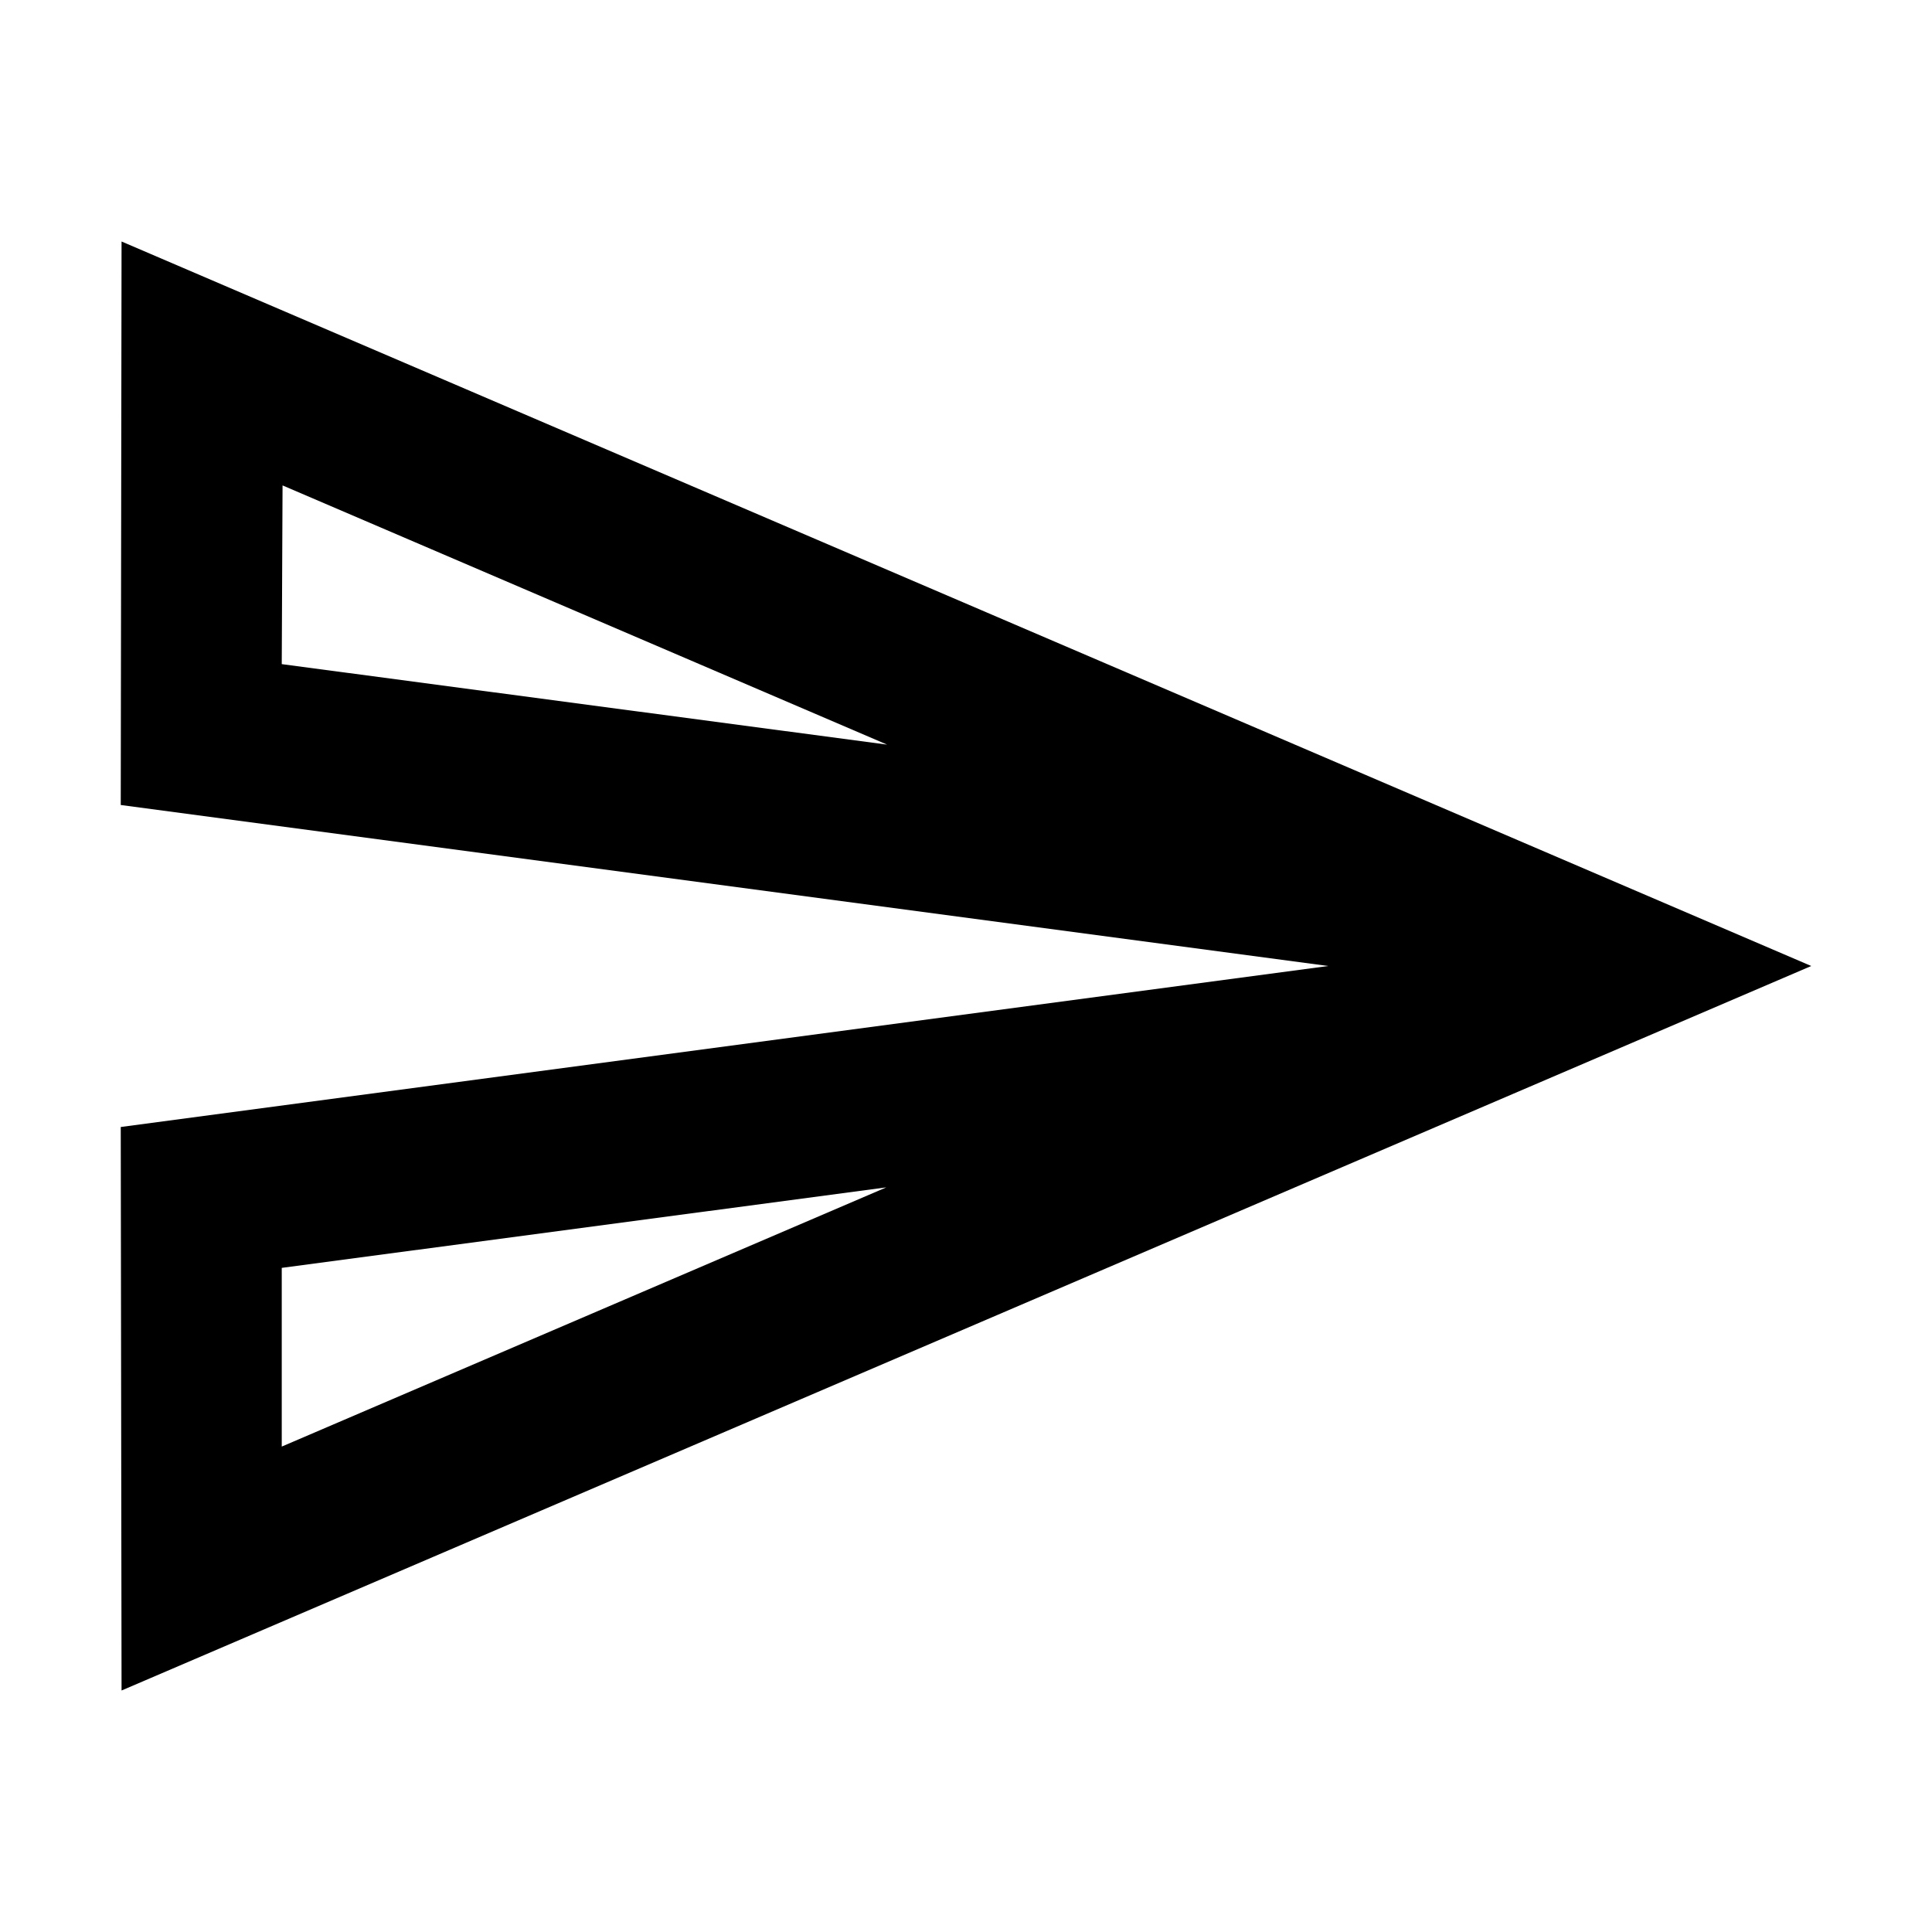
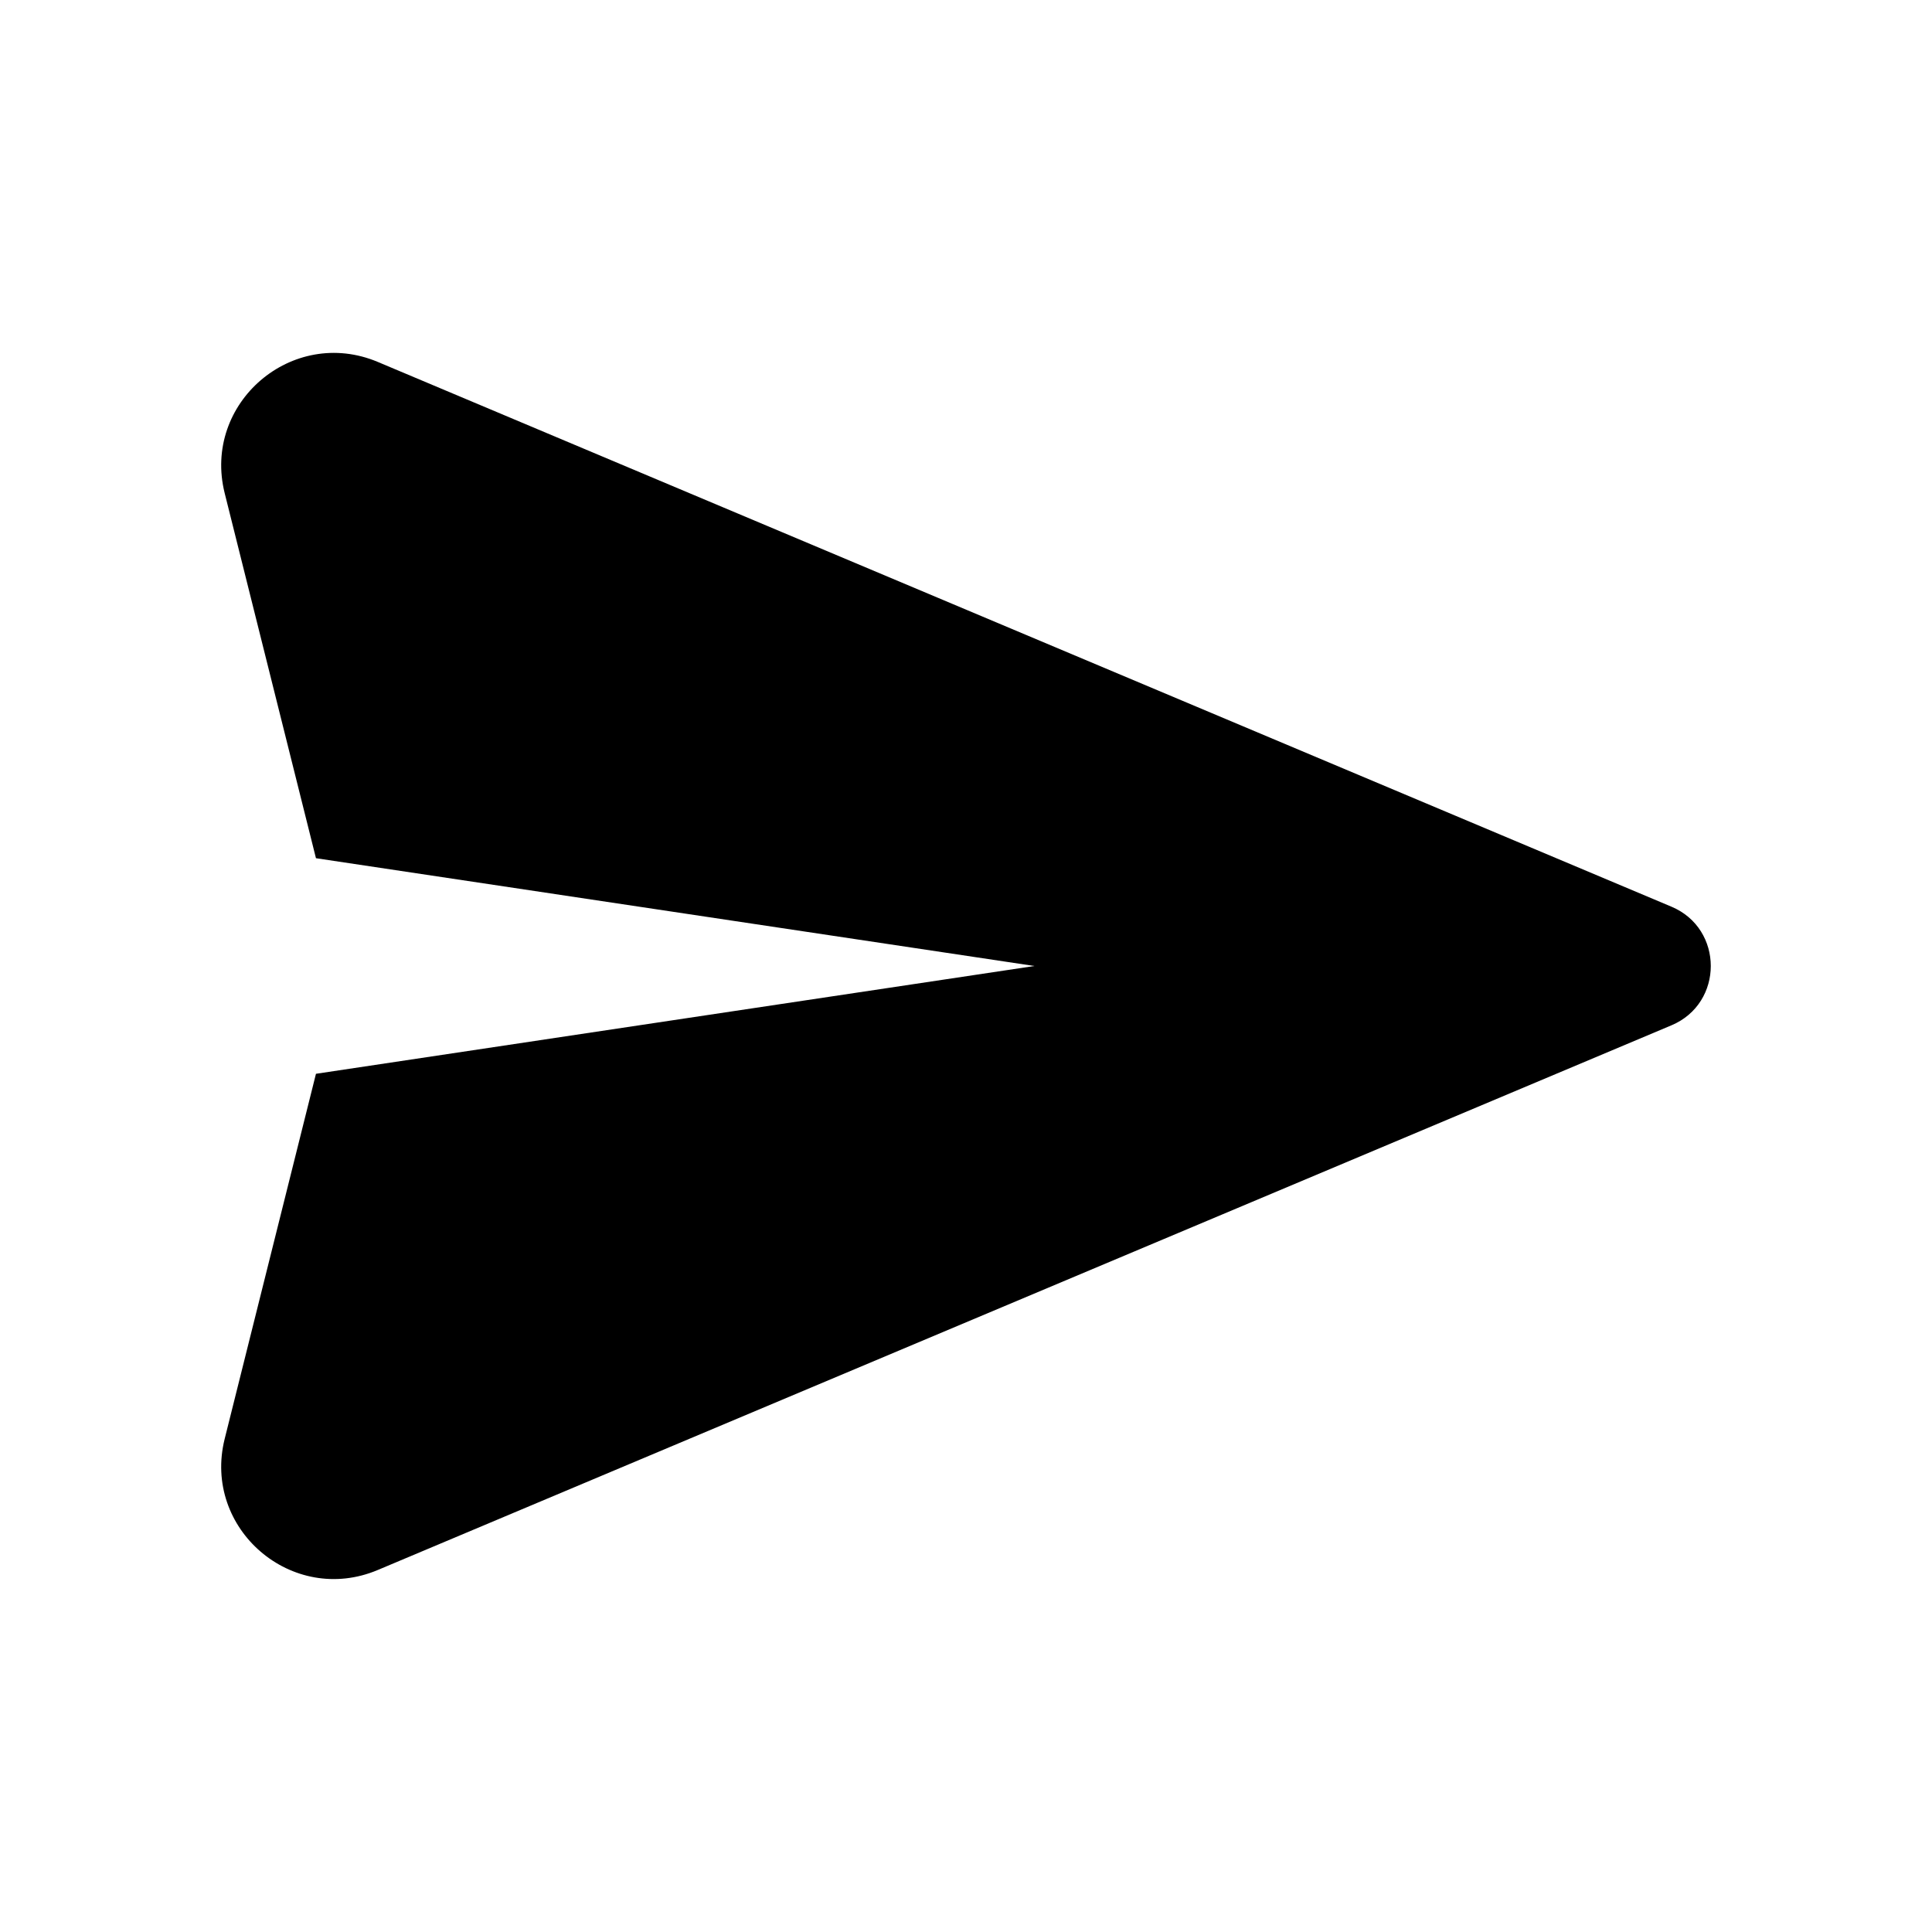
<svg xmlns="http://www.w3.org/2000/svg" width="24" height="24" viewBox="0 0 24 24" fill="none">
-   <path d="M3.51 6.03L11.02 9.25L3.5 8.25L3.51 6.03ZM11.01 14.75L3.5 17.97V15.75L11.01 14.75ZM1.51 3L1.5 10L16.5 12L1.5 14L1.51 21L22.5 12L1.51 3Z" fill="currentColor" />
+   <path fill-rule="evenodd" clip-rule="evenodd" d="M2.791 17.874C2.512 18.993 3.63 19.951 4.693 19.503L20.763 12.737C21.415 12.463 21.415 11.537 20.763 11.263L4.693 4.496C3.63 4.049 2.512 5.007 2.791 6.126L3.925 10.661L12.85 12L3.925 13.339L2.791 17.874Z" fill="currentColor" />
</svg>
